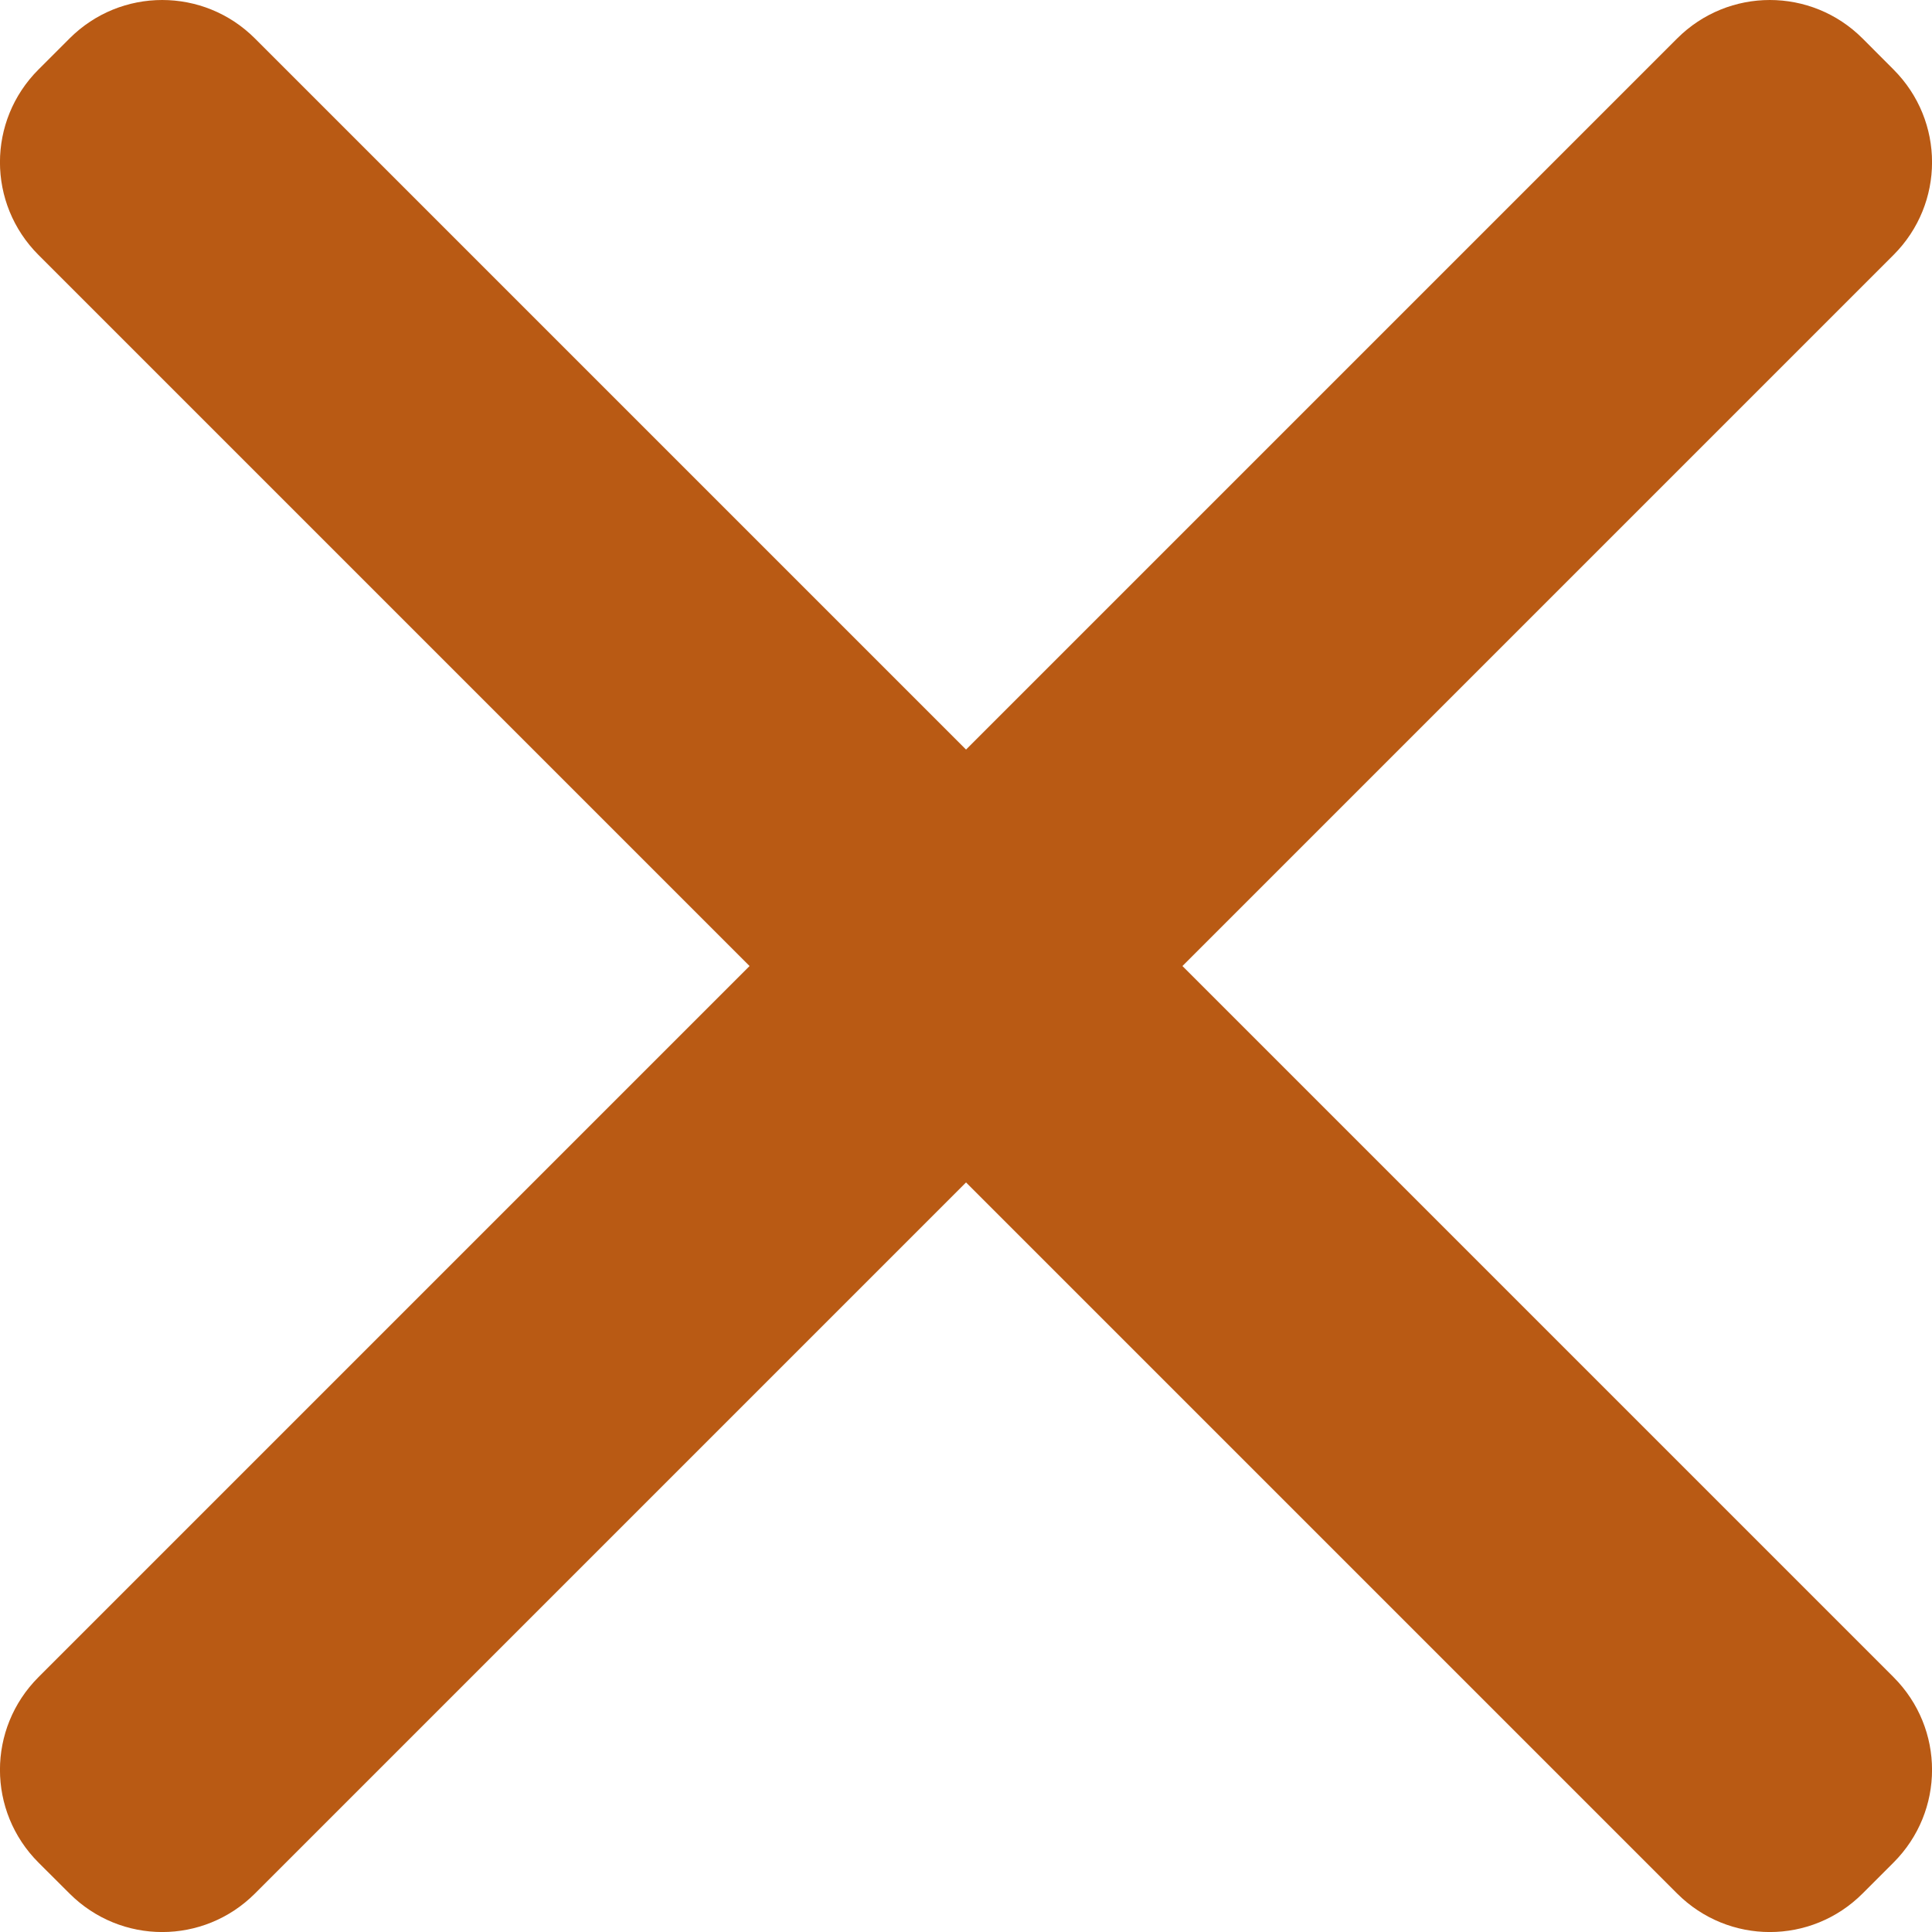
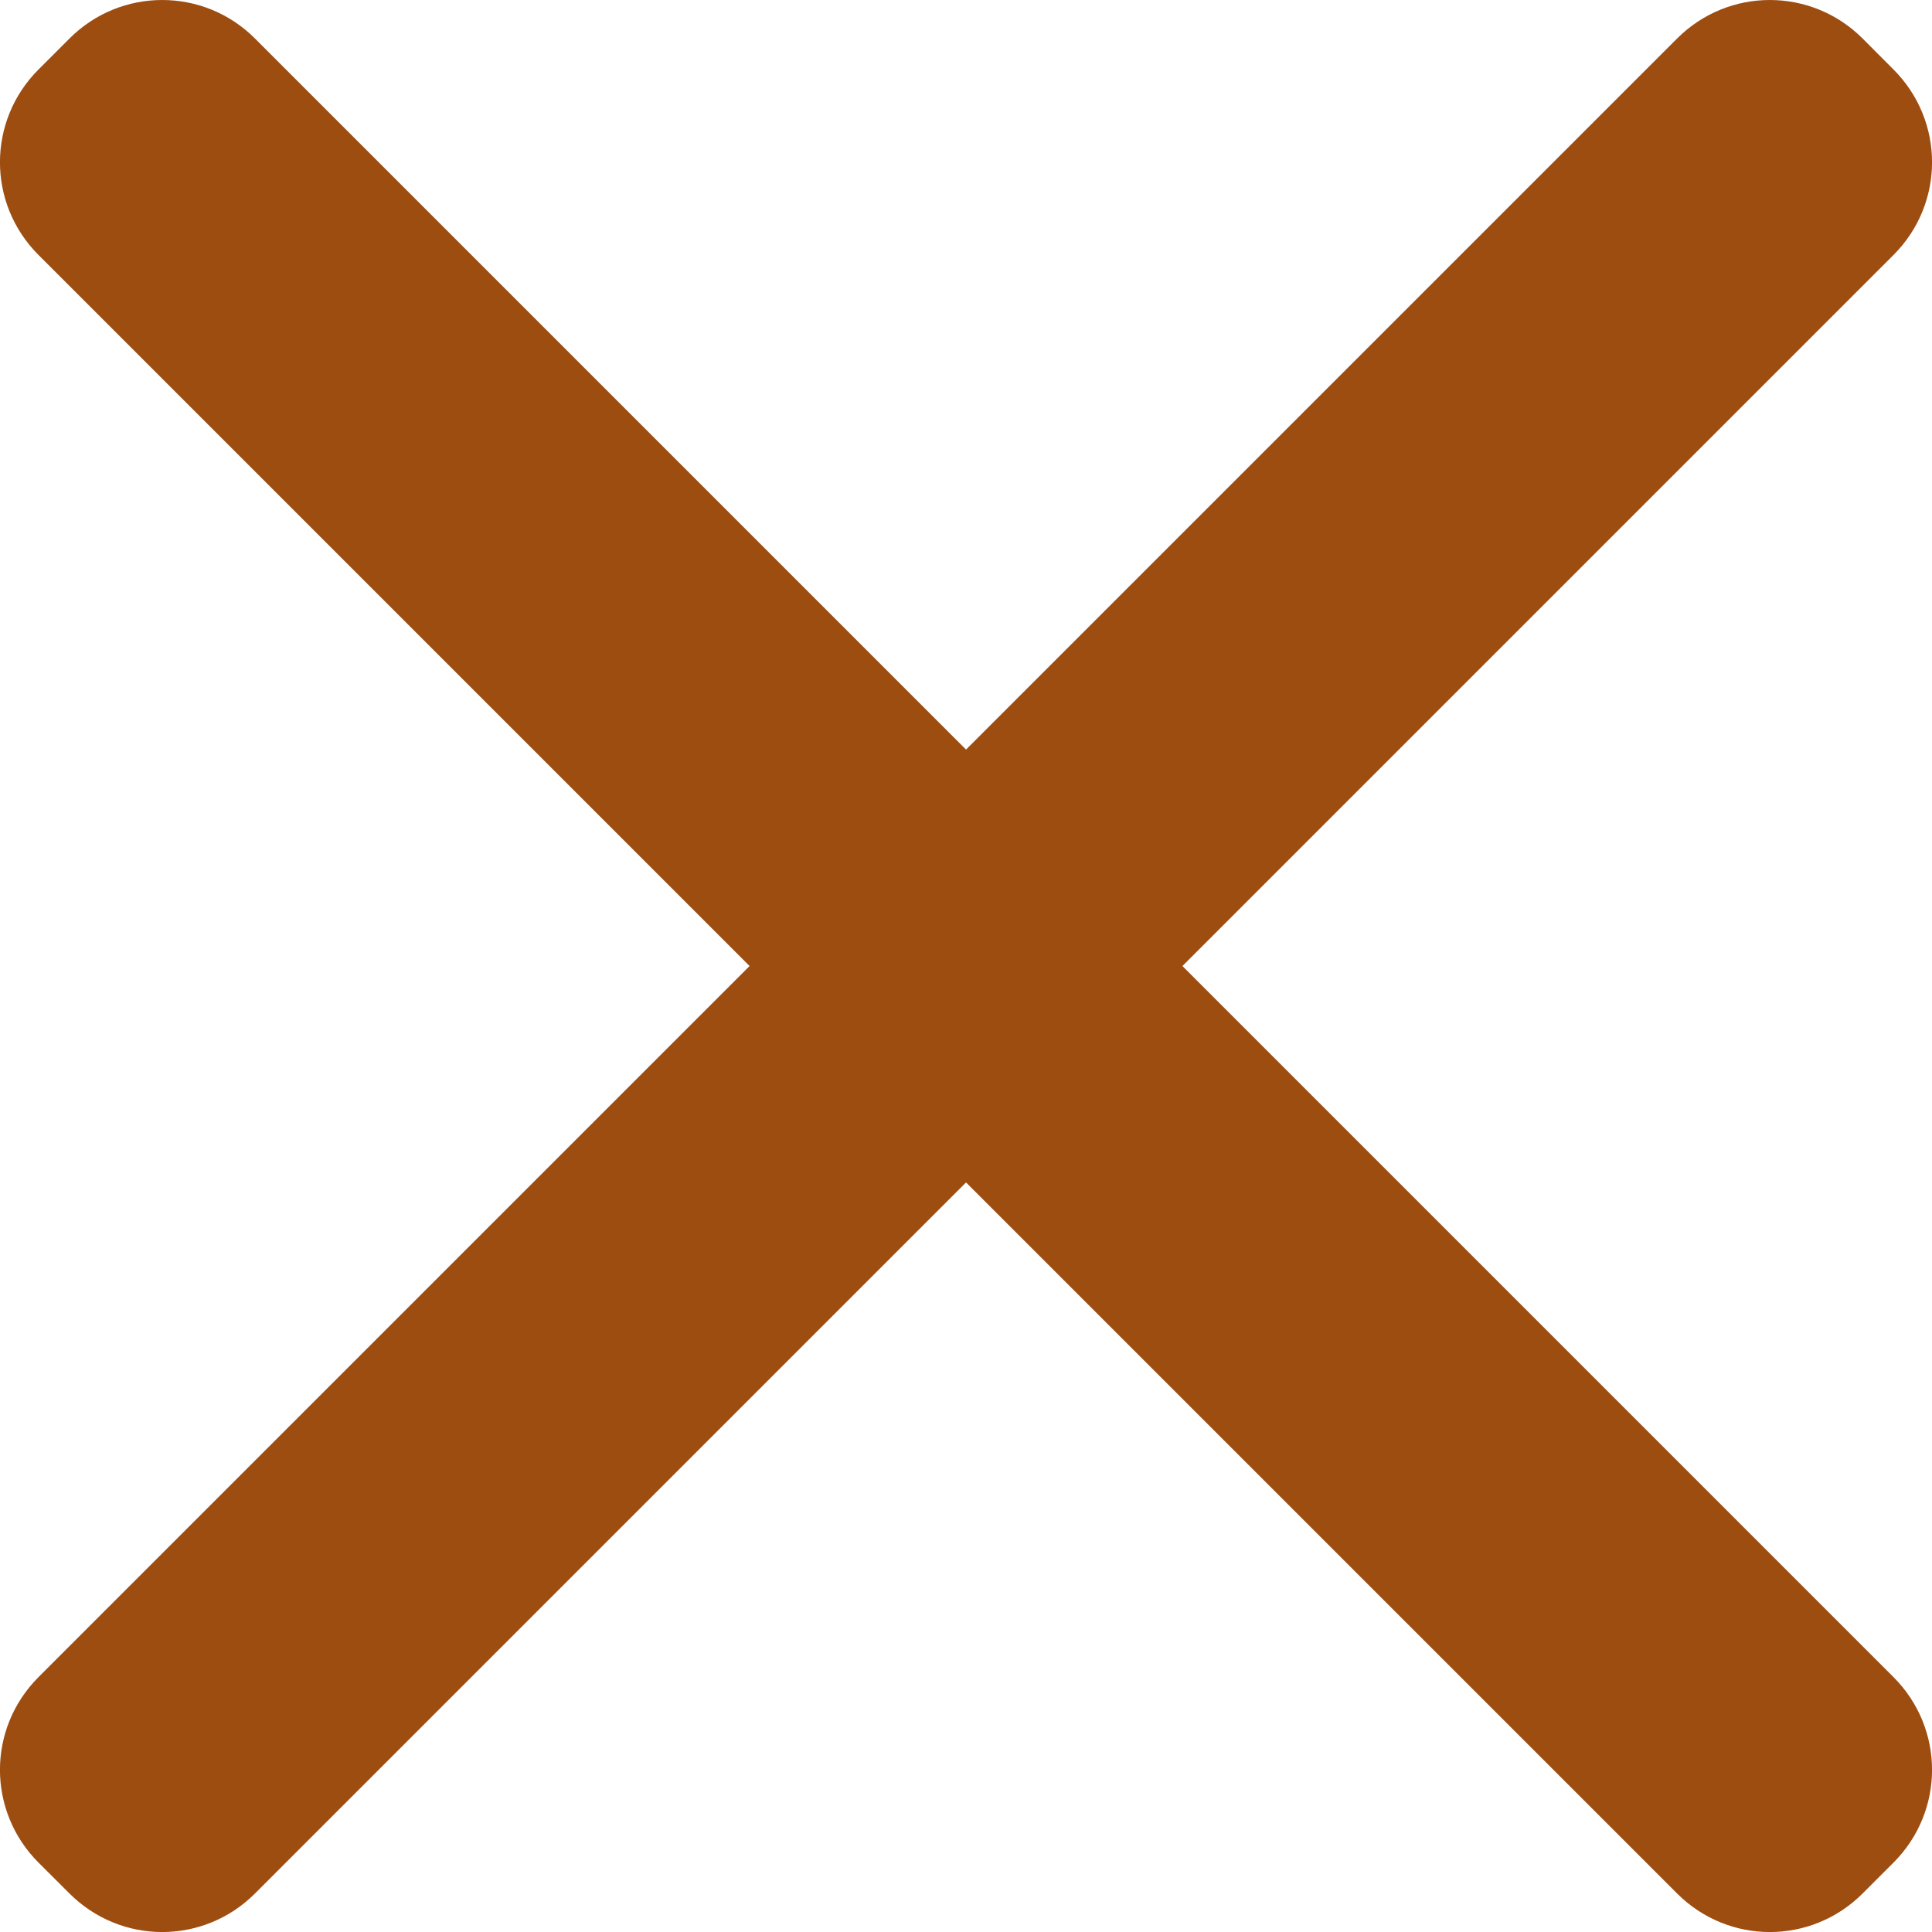
<svg xmlns="http://www.w3.org/2000/svg" width="88.378" height="88.378" viewBox="0 0 23.383 23.383" version="1.1" id="svg3295">
  <defs id="defs3292" />
  <g id="layer1">
-     <path id="rect31866" style="fill:#b95a14;fill-opacity:1;stroke:none;stroke-width:0.991;paint-order:markers fill stroke" d="M 1.963,0 C 1.557,0 1.152,0.155 0.841,0.466 L 0.466,0.841 c -0.622,0.622 -0.622,1.623 0,2.245 L 9.072,11.692 0.466,20.298 c -0.622,0.622 -0.622,1.623 0,2.245 l 0.375,0.374 c 0.622,0.622 1.623,0.622 2.245,0 l 8.606,-8.606 8.606,8.606 c 0.622,0.622 1.623,0.622 2.245,0 l 0.374,-0.374 c 0.622,-0.622 0.622,-1.623 0,-2.245 l -8.606,-8.606 8.606,-8.606 c 0.622,-0.622 0.622,-1.623 0,-2.245 L 22.543,0.466 C 22.232,0.155 21.826,0 21.42,0 21.015,0 20.609,0.155 20.298,0.466 L 11.692,9.072 3.086,0.466 C 2.775,0.155 2.369,0 1.963,0 Z" />
+     <path id="rect31866" style="fill:#9e4d11;fill-opacity:1;stroke:none;stroke-width:0.991;paint-order:markers fill stroke" d="M 1.963,0 C 1.557,0 1.152,0.155 0.841,0.466 L 0.466,0.841 c -0.622,0.622 -0.622,1.623 0,2.245 L 9.072,11.692 0.466,20.298 c -0.622,0.622 -0.622,1.623 0,2.245 l 0.375,0.374 c 0.622,0.622 1.623,0.622 2.245,0 l 8.606,-8.606 8.606,8.606 c 0.622,0.622 1.623,0.622 2.245,0 l 0.374,-0.374 c 0.622,-0.622 0.622,-1.623 0,-2.245 l -8.606,-8.606 8.606,-8.606 c 0.622,-0.622 0.622,-1.623 0,-2.245 L 22.543,0.466 C 22.232,0.155 21.826,0 21.42,0 21.015,0 20.609,0.155 20.298,0.466 L 11.692,9.072 3.086,0.466 C 2.775,0.155 2.369,0 1.963,0 Z" />
  </g>
</svg>
